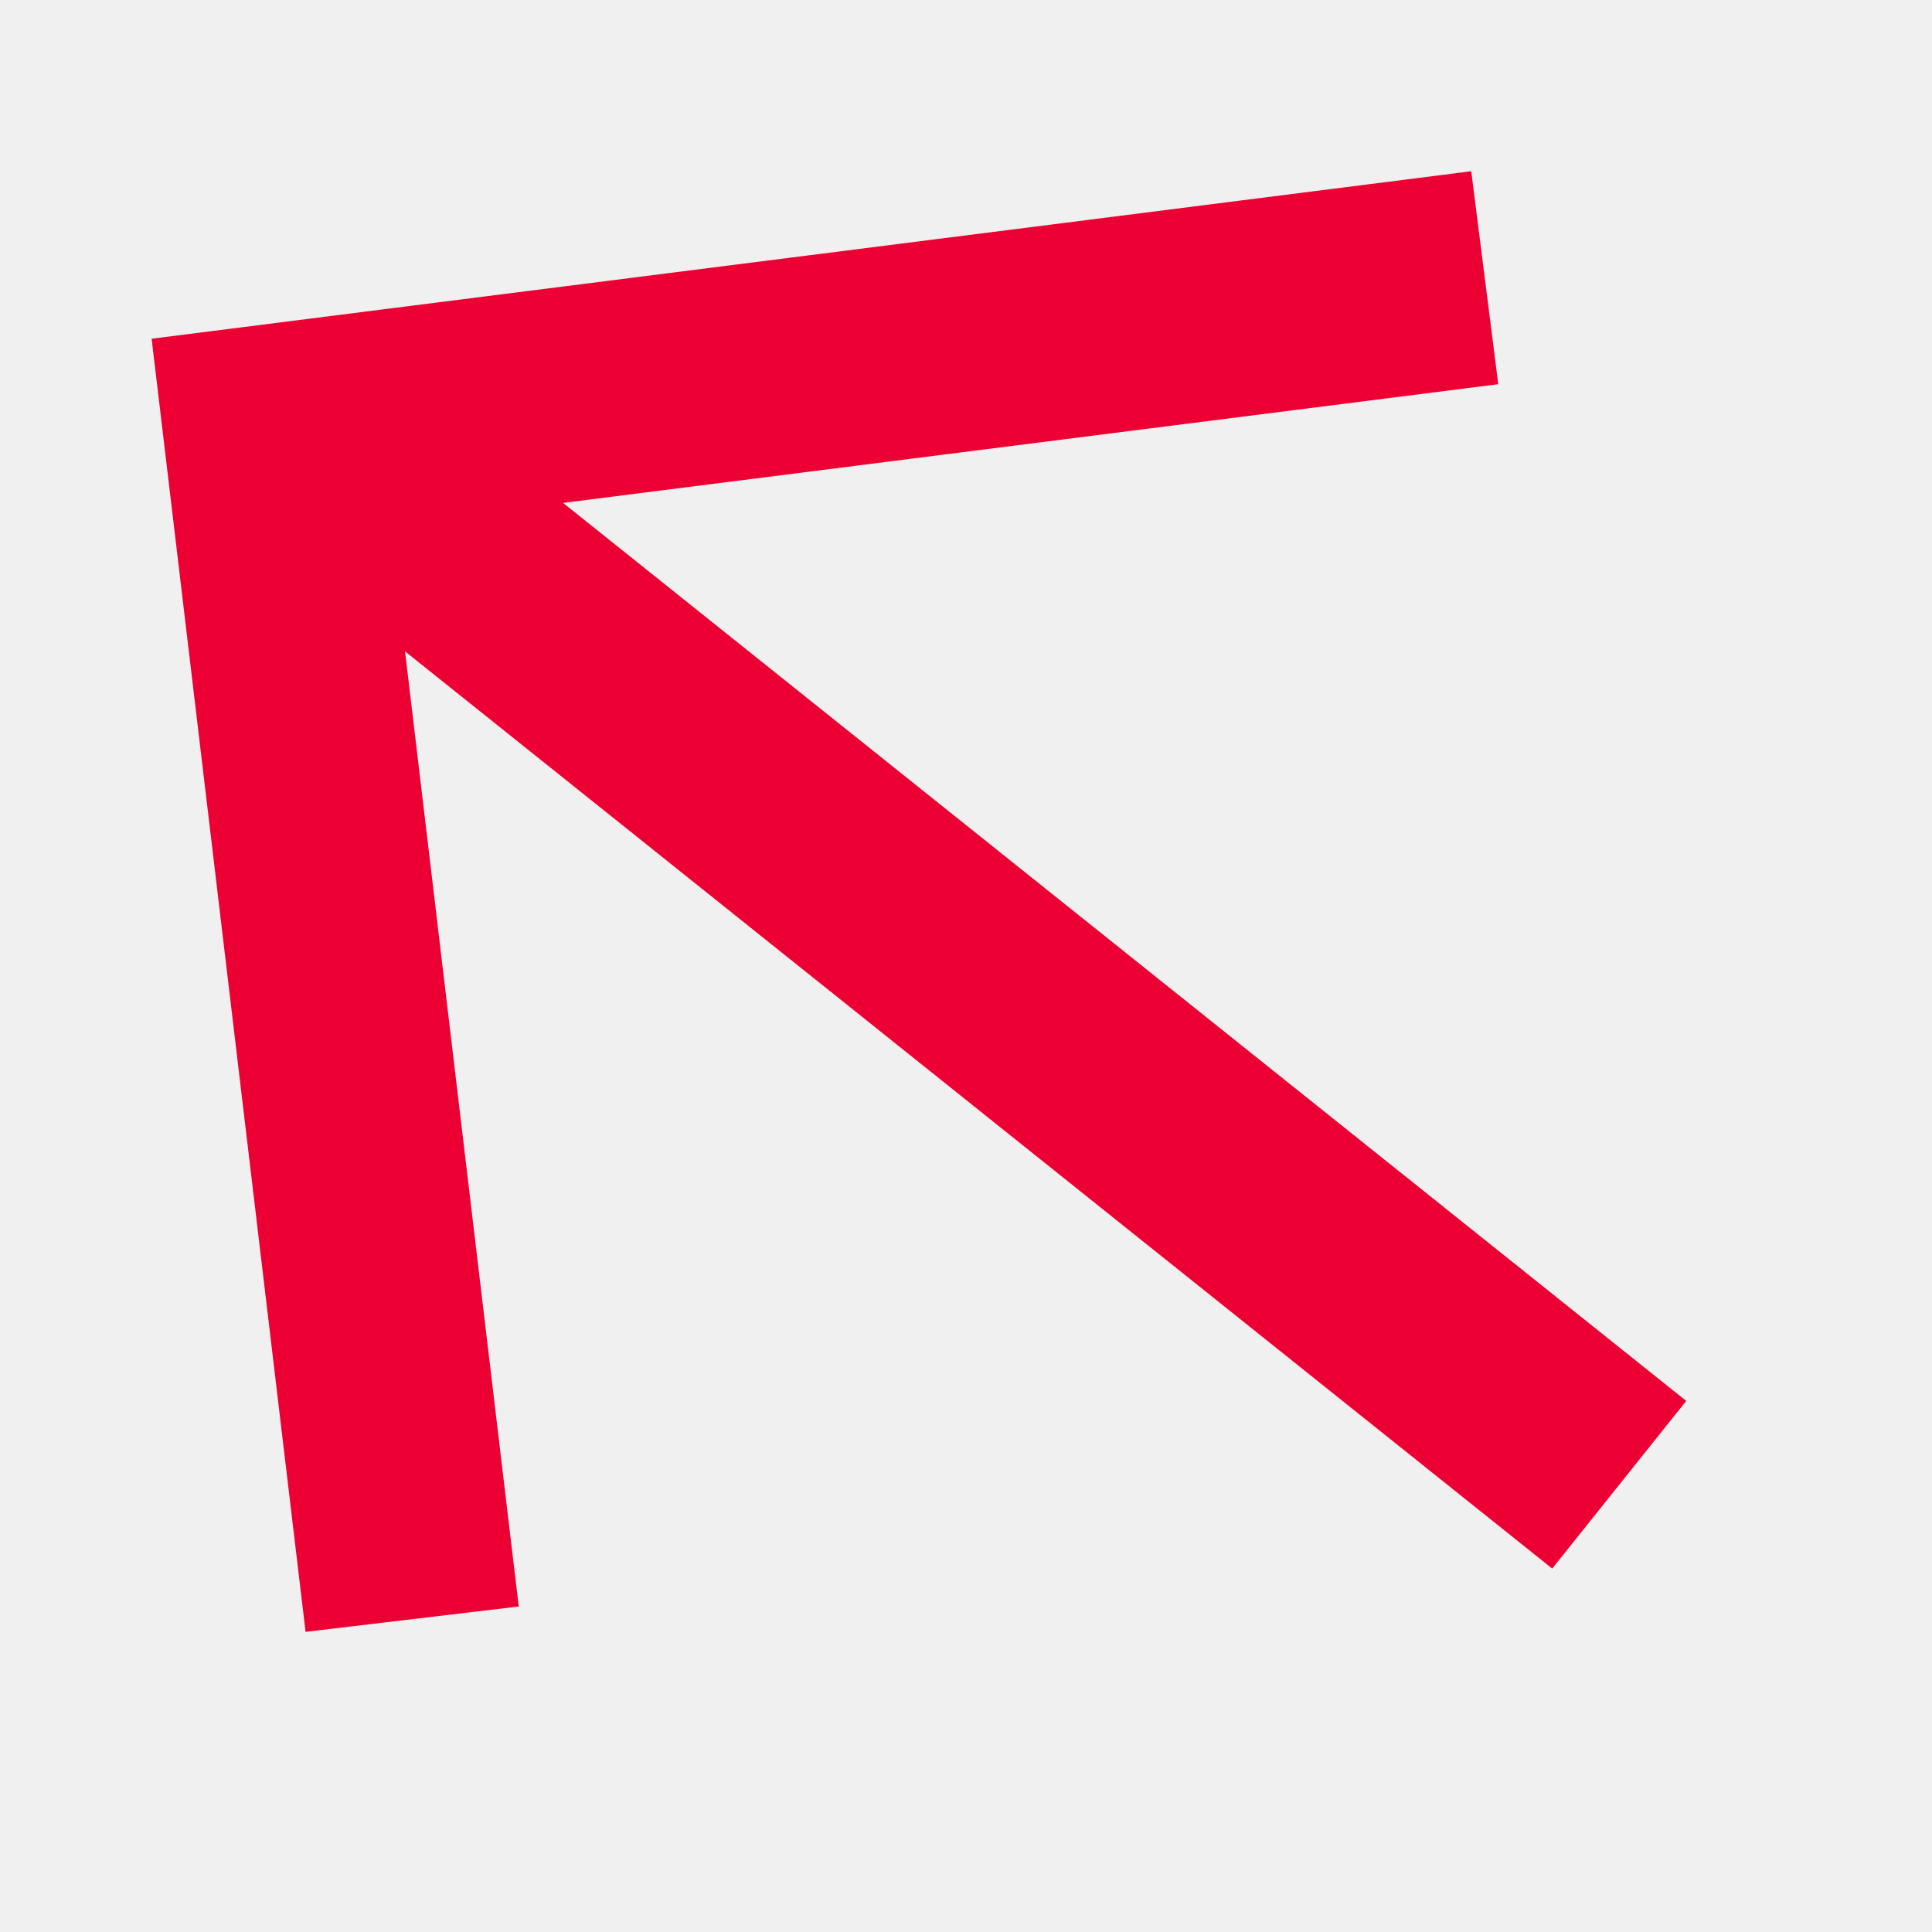
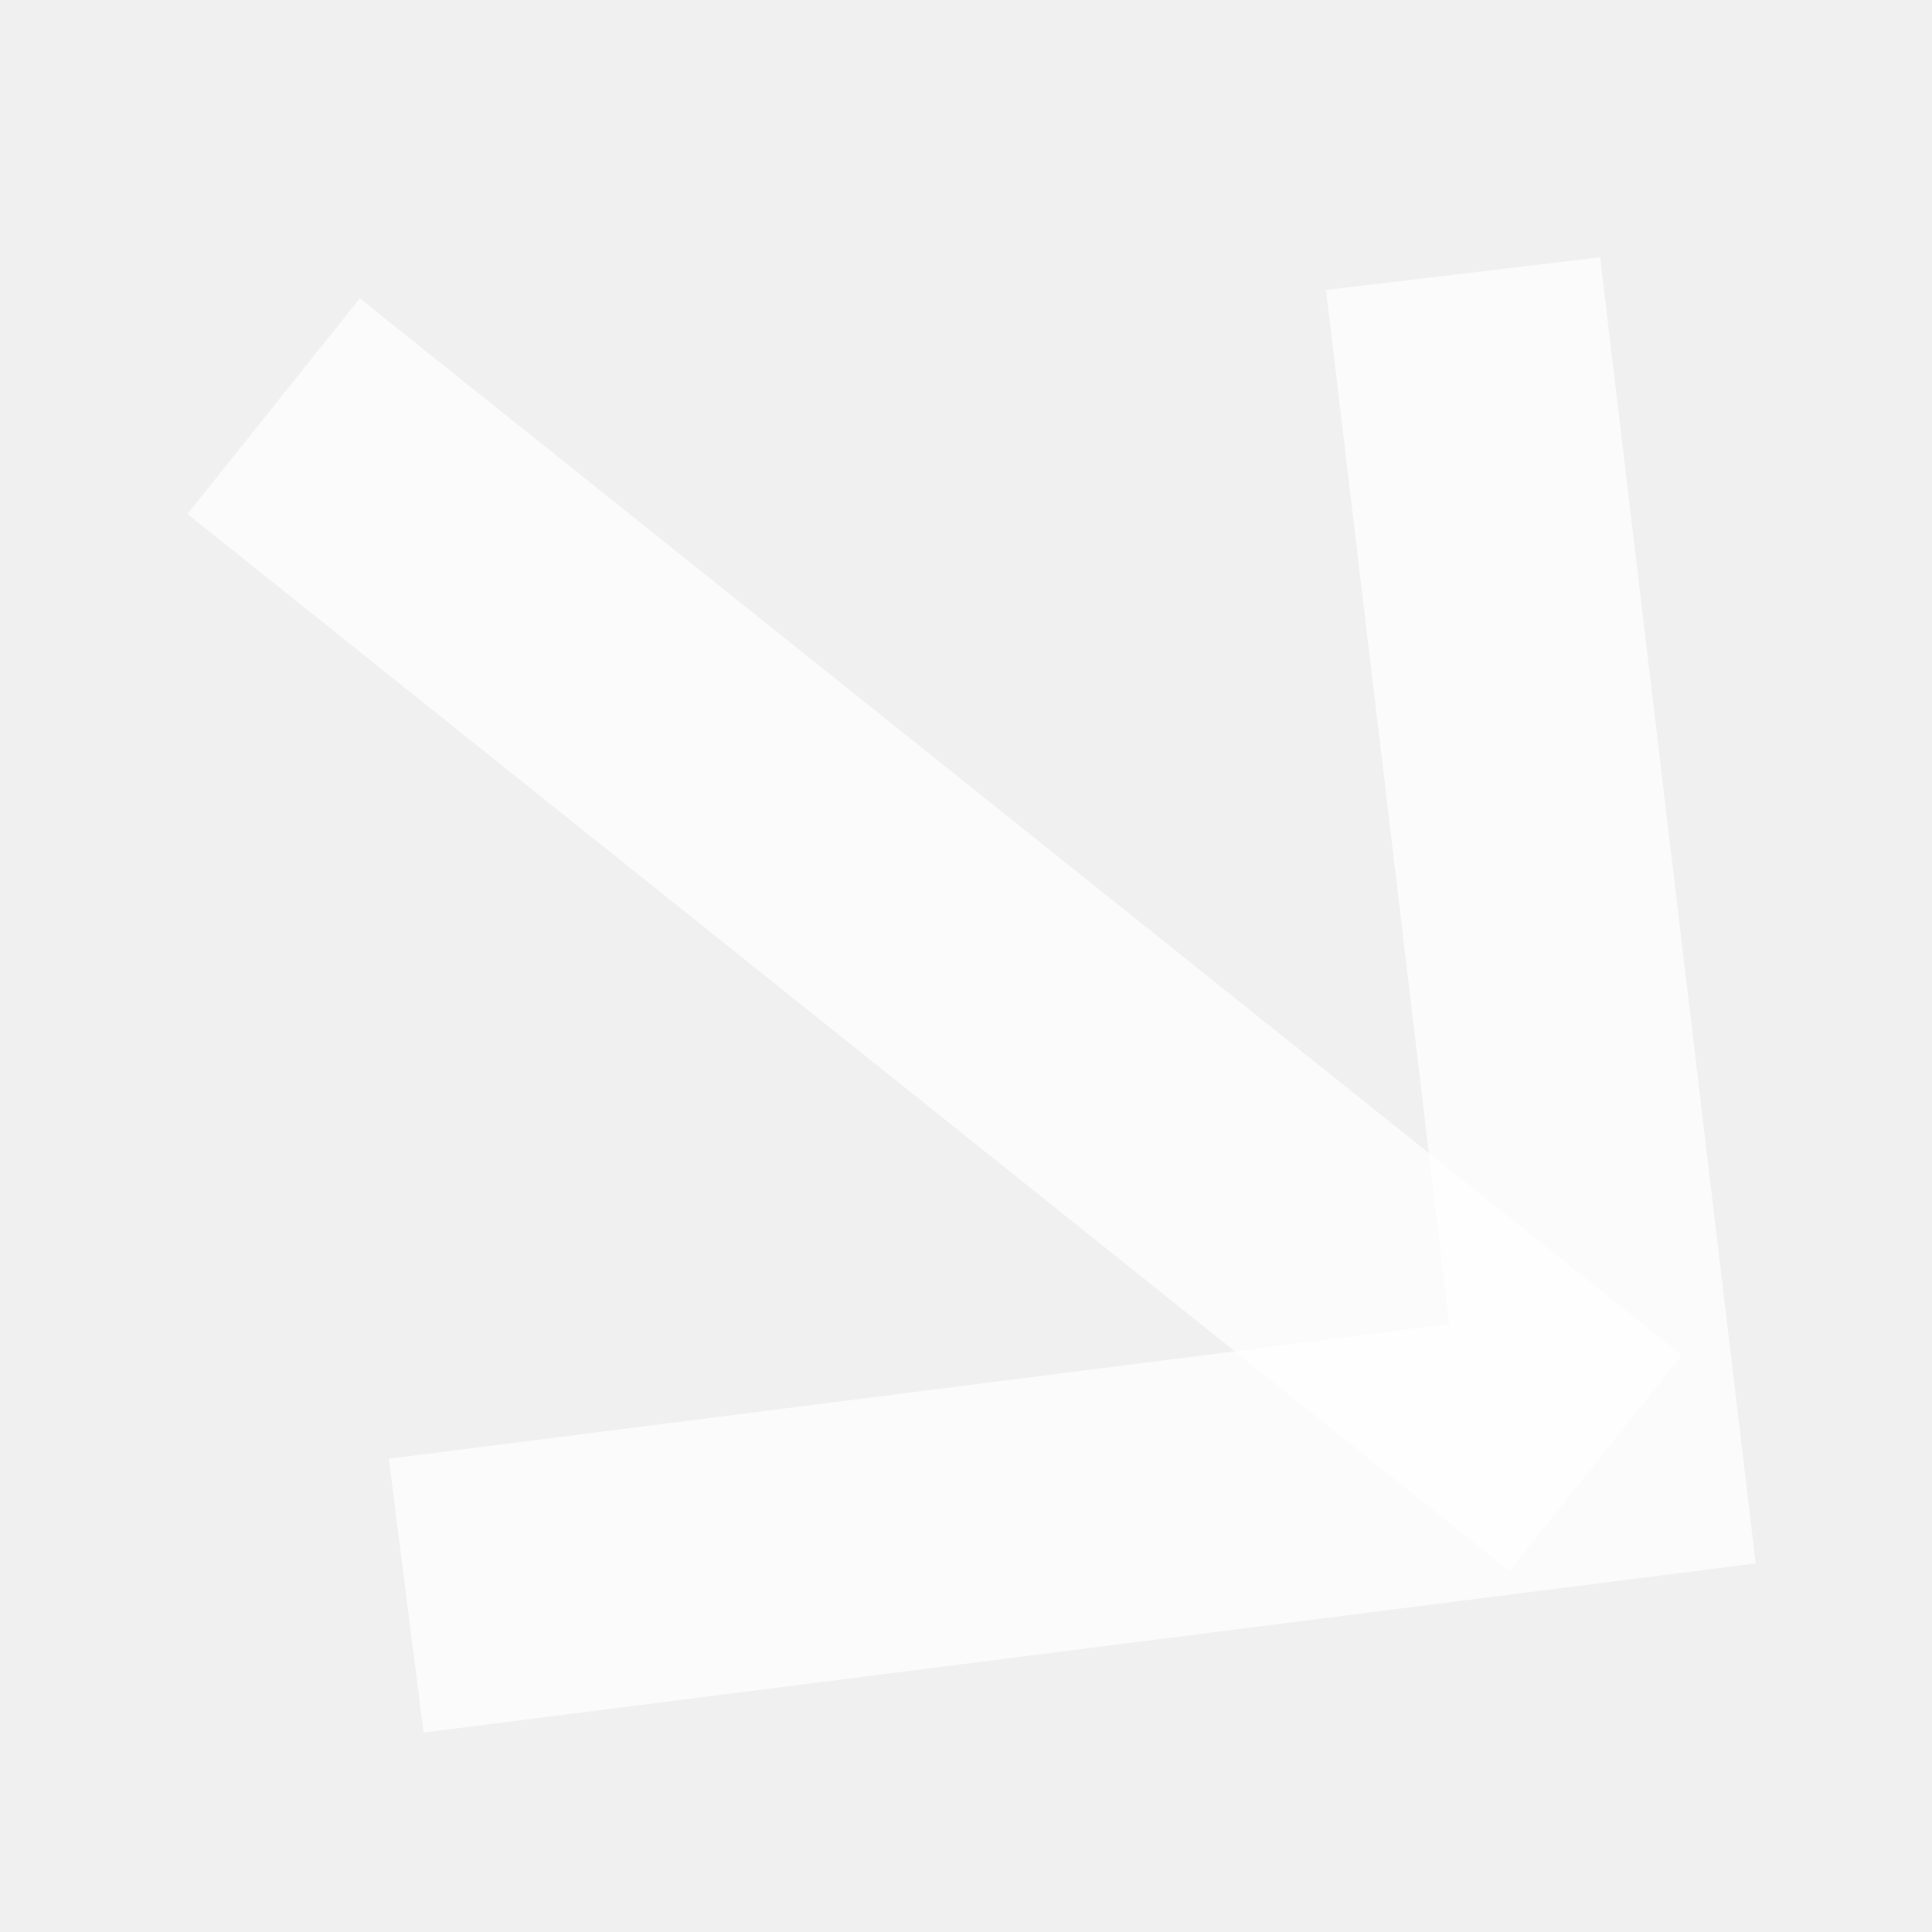
- <svg xmlns="http://www.w3.org/2000/svg" width="36" height="36" viewBox="0 0 36 36" fill="none">
-   <g clip-path="url(#clip0_116_5083)">
-     <path d="M5.175 7.68L30.172 27.666" stroke="#EC0033" stroke-width="4" stroke-miterlimit="10" />
-     <path d="M7.68 30.171L5.046 8.046L27.666 5.175" stroke="#EC0033" stroke-width="4" stroke-miterlimit="10" />
+ <svg xmlns="http://www.w3.org/2000/svg" width="28" height="28" viewBox="0 0 28 28" fill="none">
+   <g clip-path="url(#clip0_1_392)">
+     <path d="M23.125 21.204L3.966 5.887" stroke="white" stroke-opacity="0.76" stroke-width="4" stroke-miterlimit="10" />
+     <path d="M21.204 3.966L23.224 20.924L5.887 23.125" stroke="white" stroke-opacity="0.76" stroke-width="4" stroke-miterlimit="10" />
  </g>
  <defs>
-     <clipPath id="clip0_116_5083">
-       <rect width="32" height="32" fill="white" transform="translate(0 3.54297) rotate(-6.35701)" />
+     <clipPath id="clip0_1_392">
+       <rect width="24.526" height="24.526" fill="white" transform="translate(27.0909 24.3752) rotate(173.643)" />
    </clipPath>
  </defs>
</svg>
